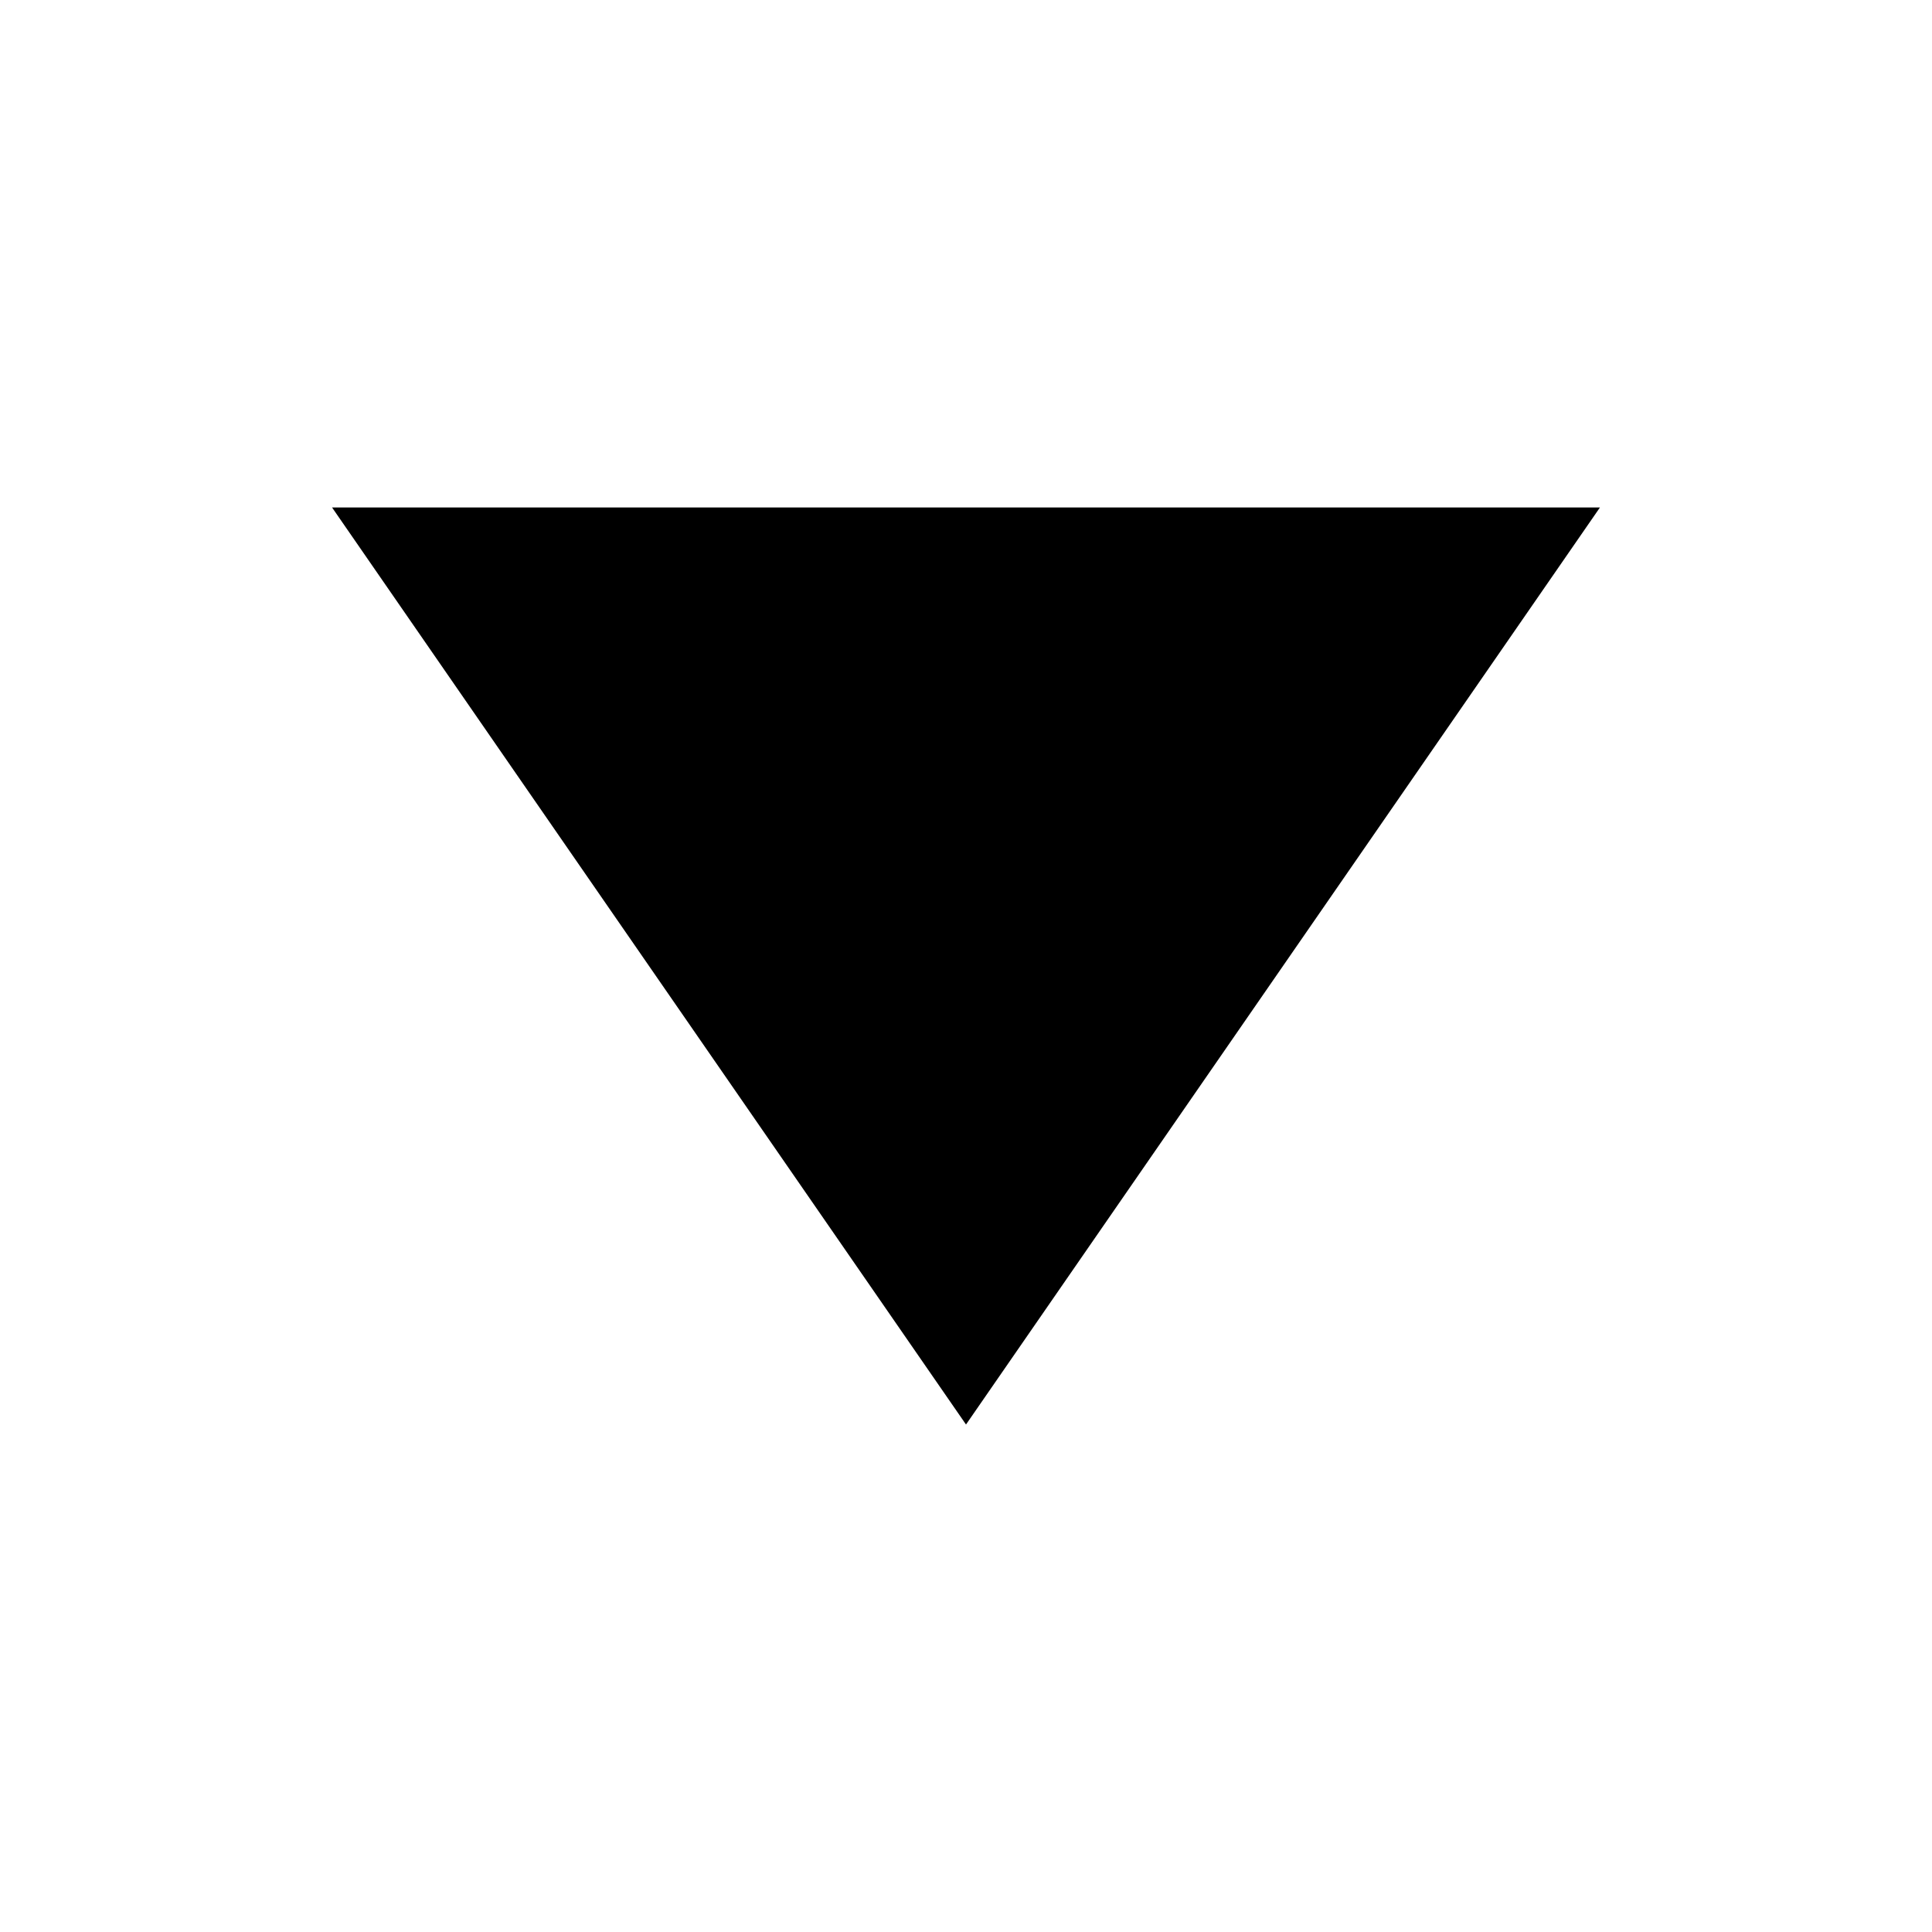
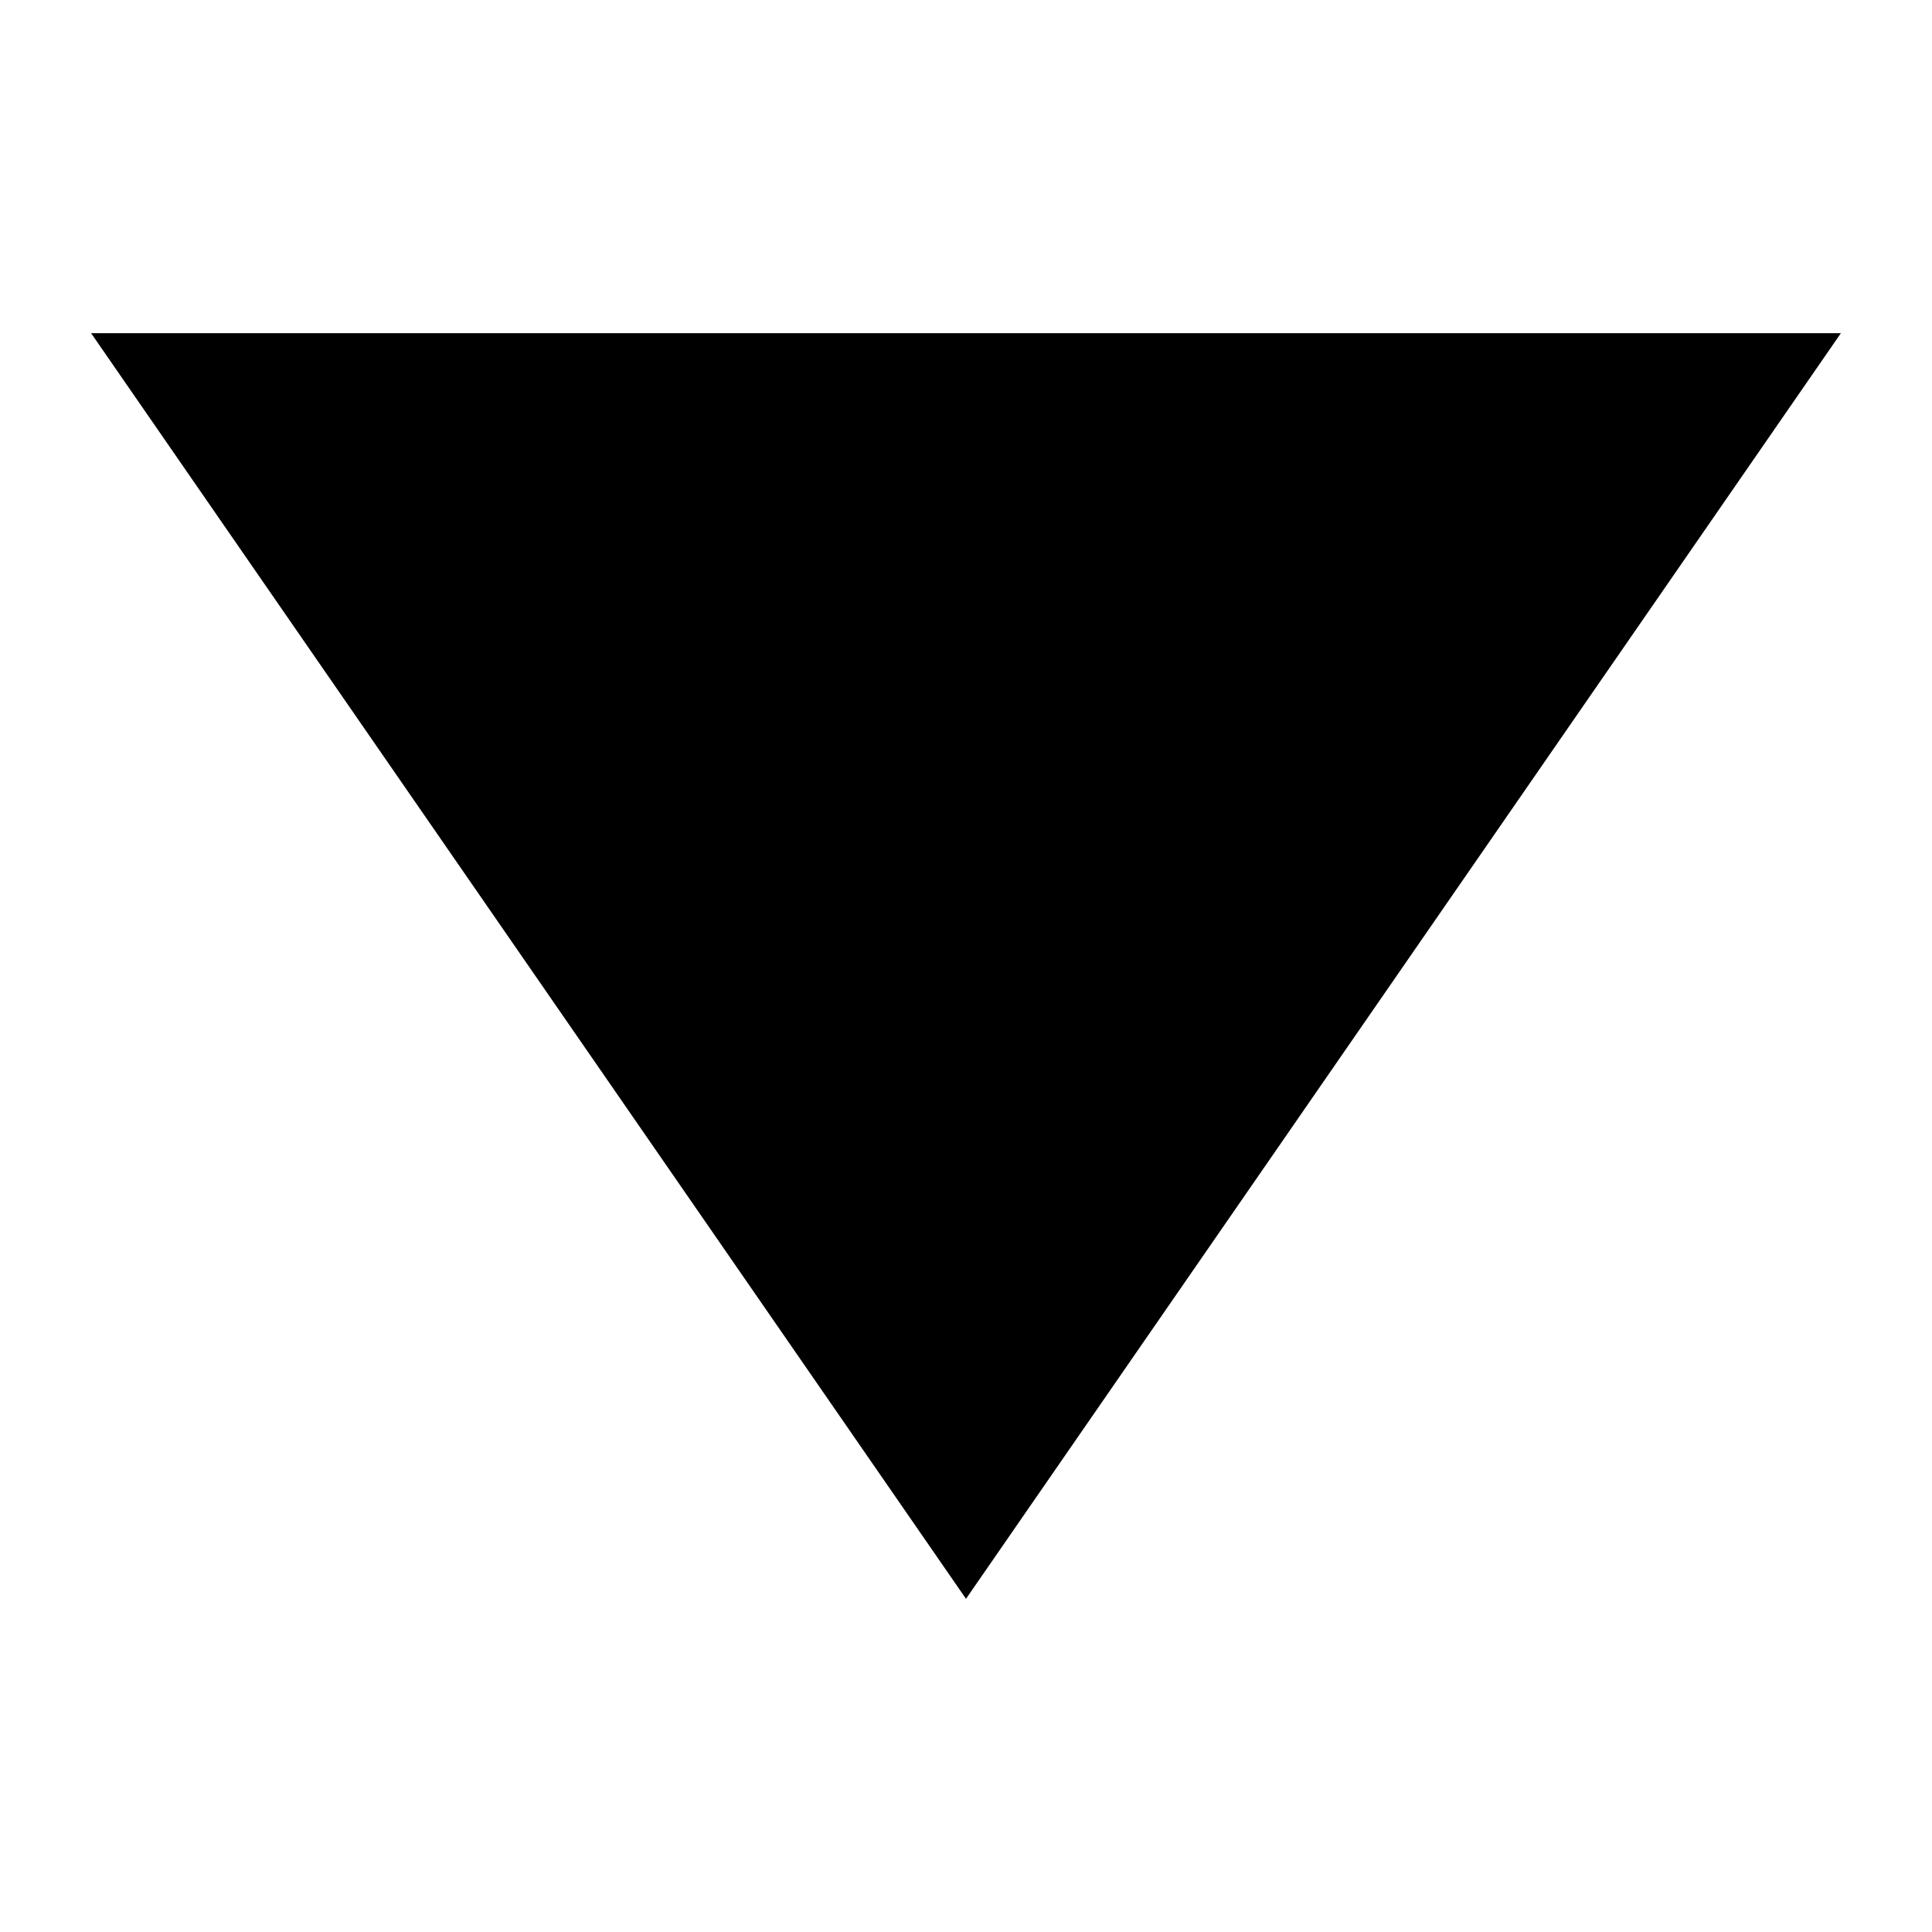
<svg xmlns="http://www.w3.org/2000/svg" version="1.1" id="Layer_1" x="0px" y="0px" width="64px" height="64px" viewBox="0 0 64 64" enable-background="new 0 0 64 64" xml:space="preserve">
  <g id="axis-xhdpi" display="none">
    <path display="inline" fill="#555555" d="M32.083,0.167c-17.626,0-31.917,14.291-31.917,31.916C0.167,49.711,14.458,64,32.083,64   C49.711,64,64,49.711,64,32.082C64,14.457,49.711,0.167,32.083,0.167z M32.083,57.8C17.88,57.8,6.365,46.286,6.365,32.082   c0-14.203,11.516-25.718,25.719-25.718S57.801,17.88,57.801,32.082C57.801,46.288,46.289,57.8,32.083,57.8z" />
-     <path id="pause-3-icon" fill="#00FF00" d="M29.973,46.103h-8.167V18.064h8.167V46.103z M43.357,46.103h-8.169V18.064h8.169V46.103z   " />
+     <path id="pause-3-icon" display="inline" fill="#00FF00" d="M29.973,46.104h-8.167v-28.04h8.167V46.104z M43.357,46.104h-8.17   v-28.04h8.17V46.104z" />
  </g>
-   <polygon id="arrow-37-icon" points="11,16.811 53,16.811 32,47.189 " />
+   <polygon id="arrow-37-icon" points="3.018,11.037 60.982,11.037 32,52.963 " />
+   <rect x="0.037" display="none" fill="none" stroke="#000000" stroke-width="6" stroke-miterlimit="10" width="63.963" height="64" />
</svg>
